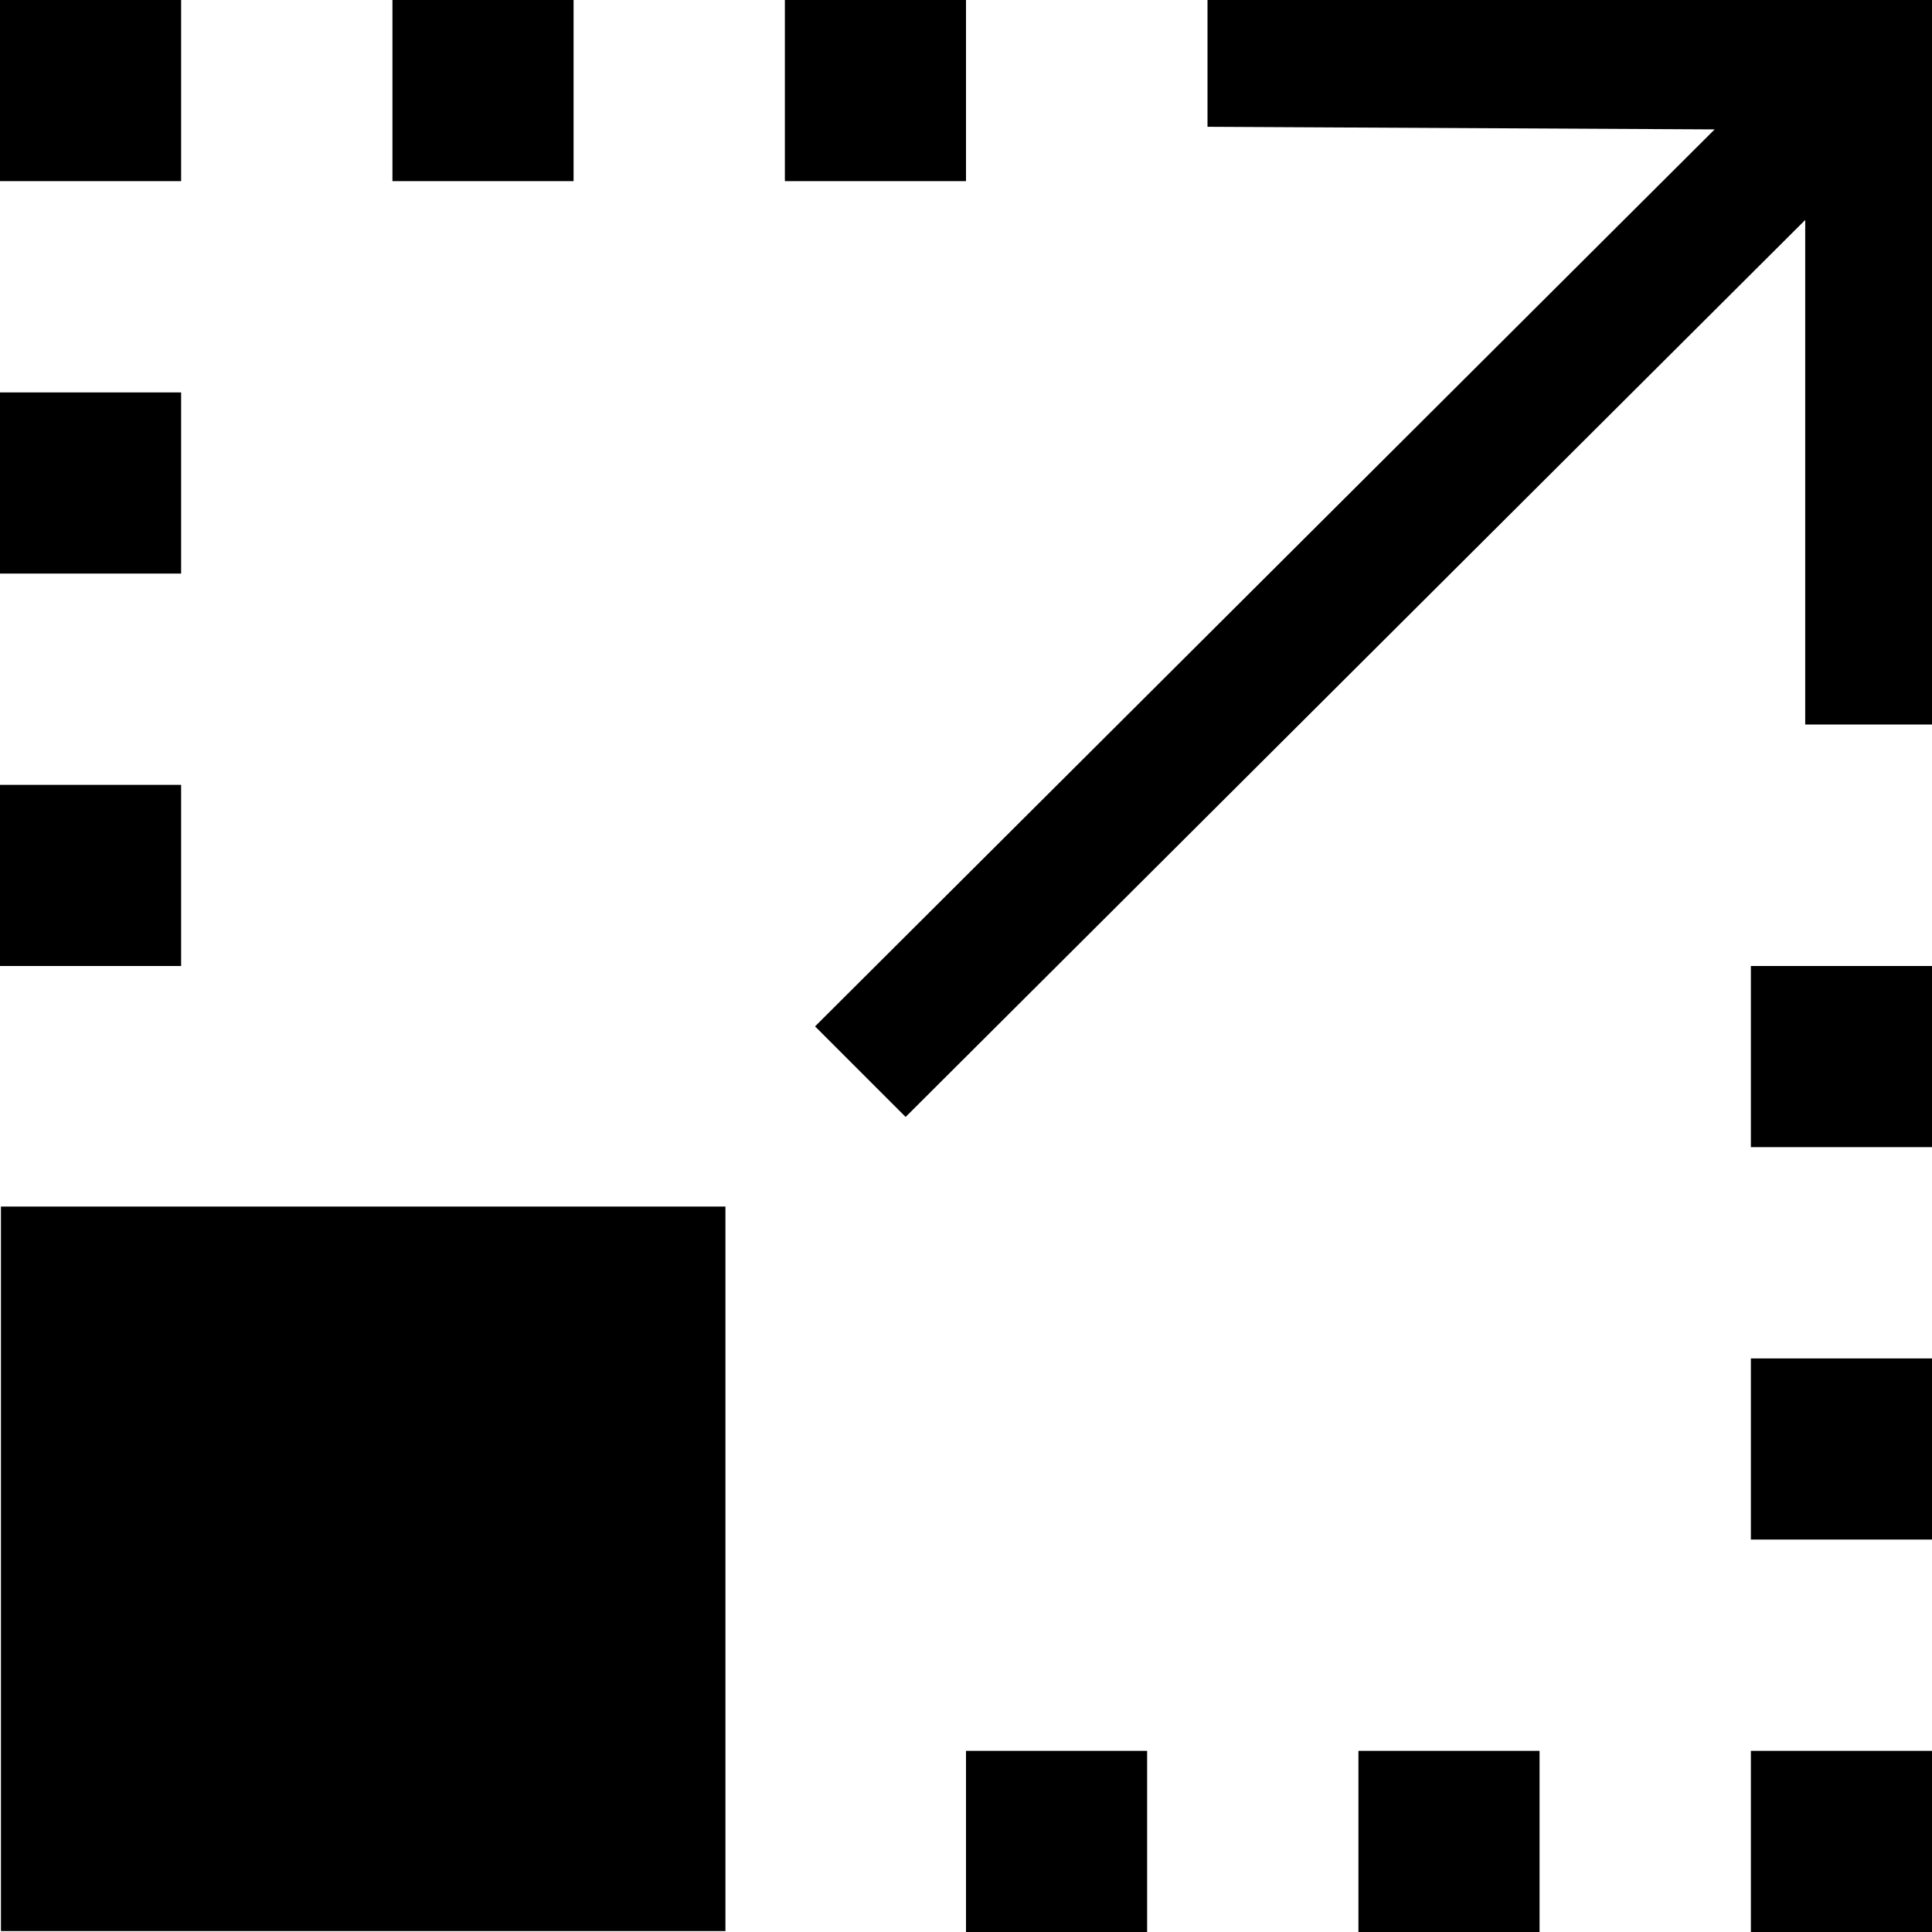
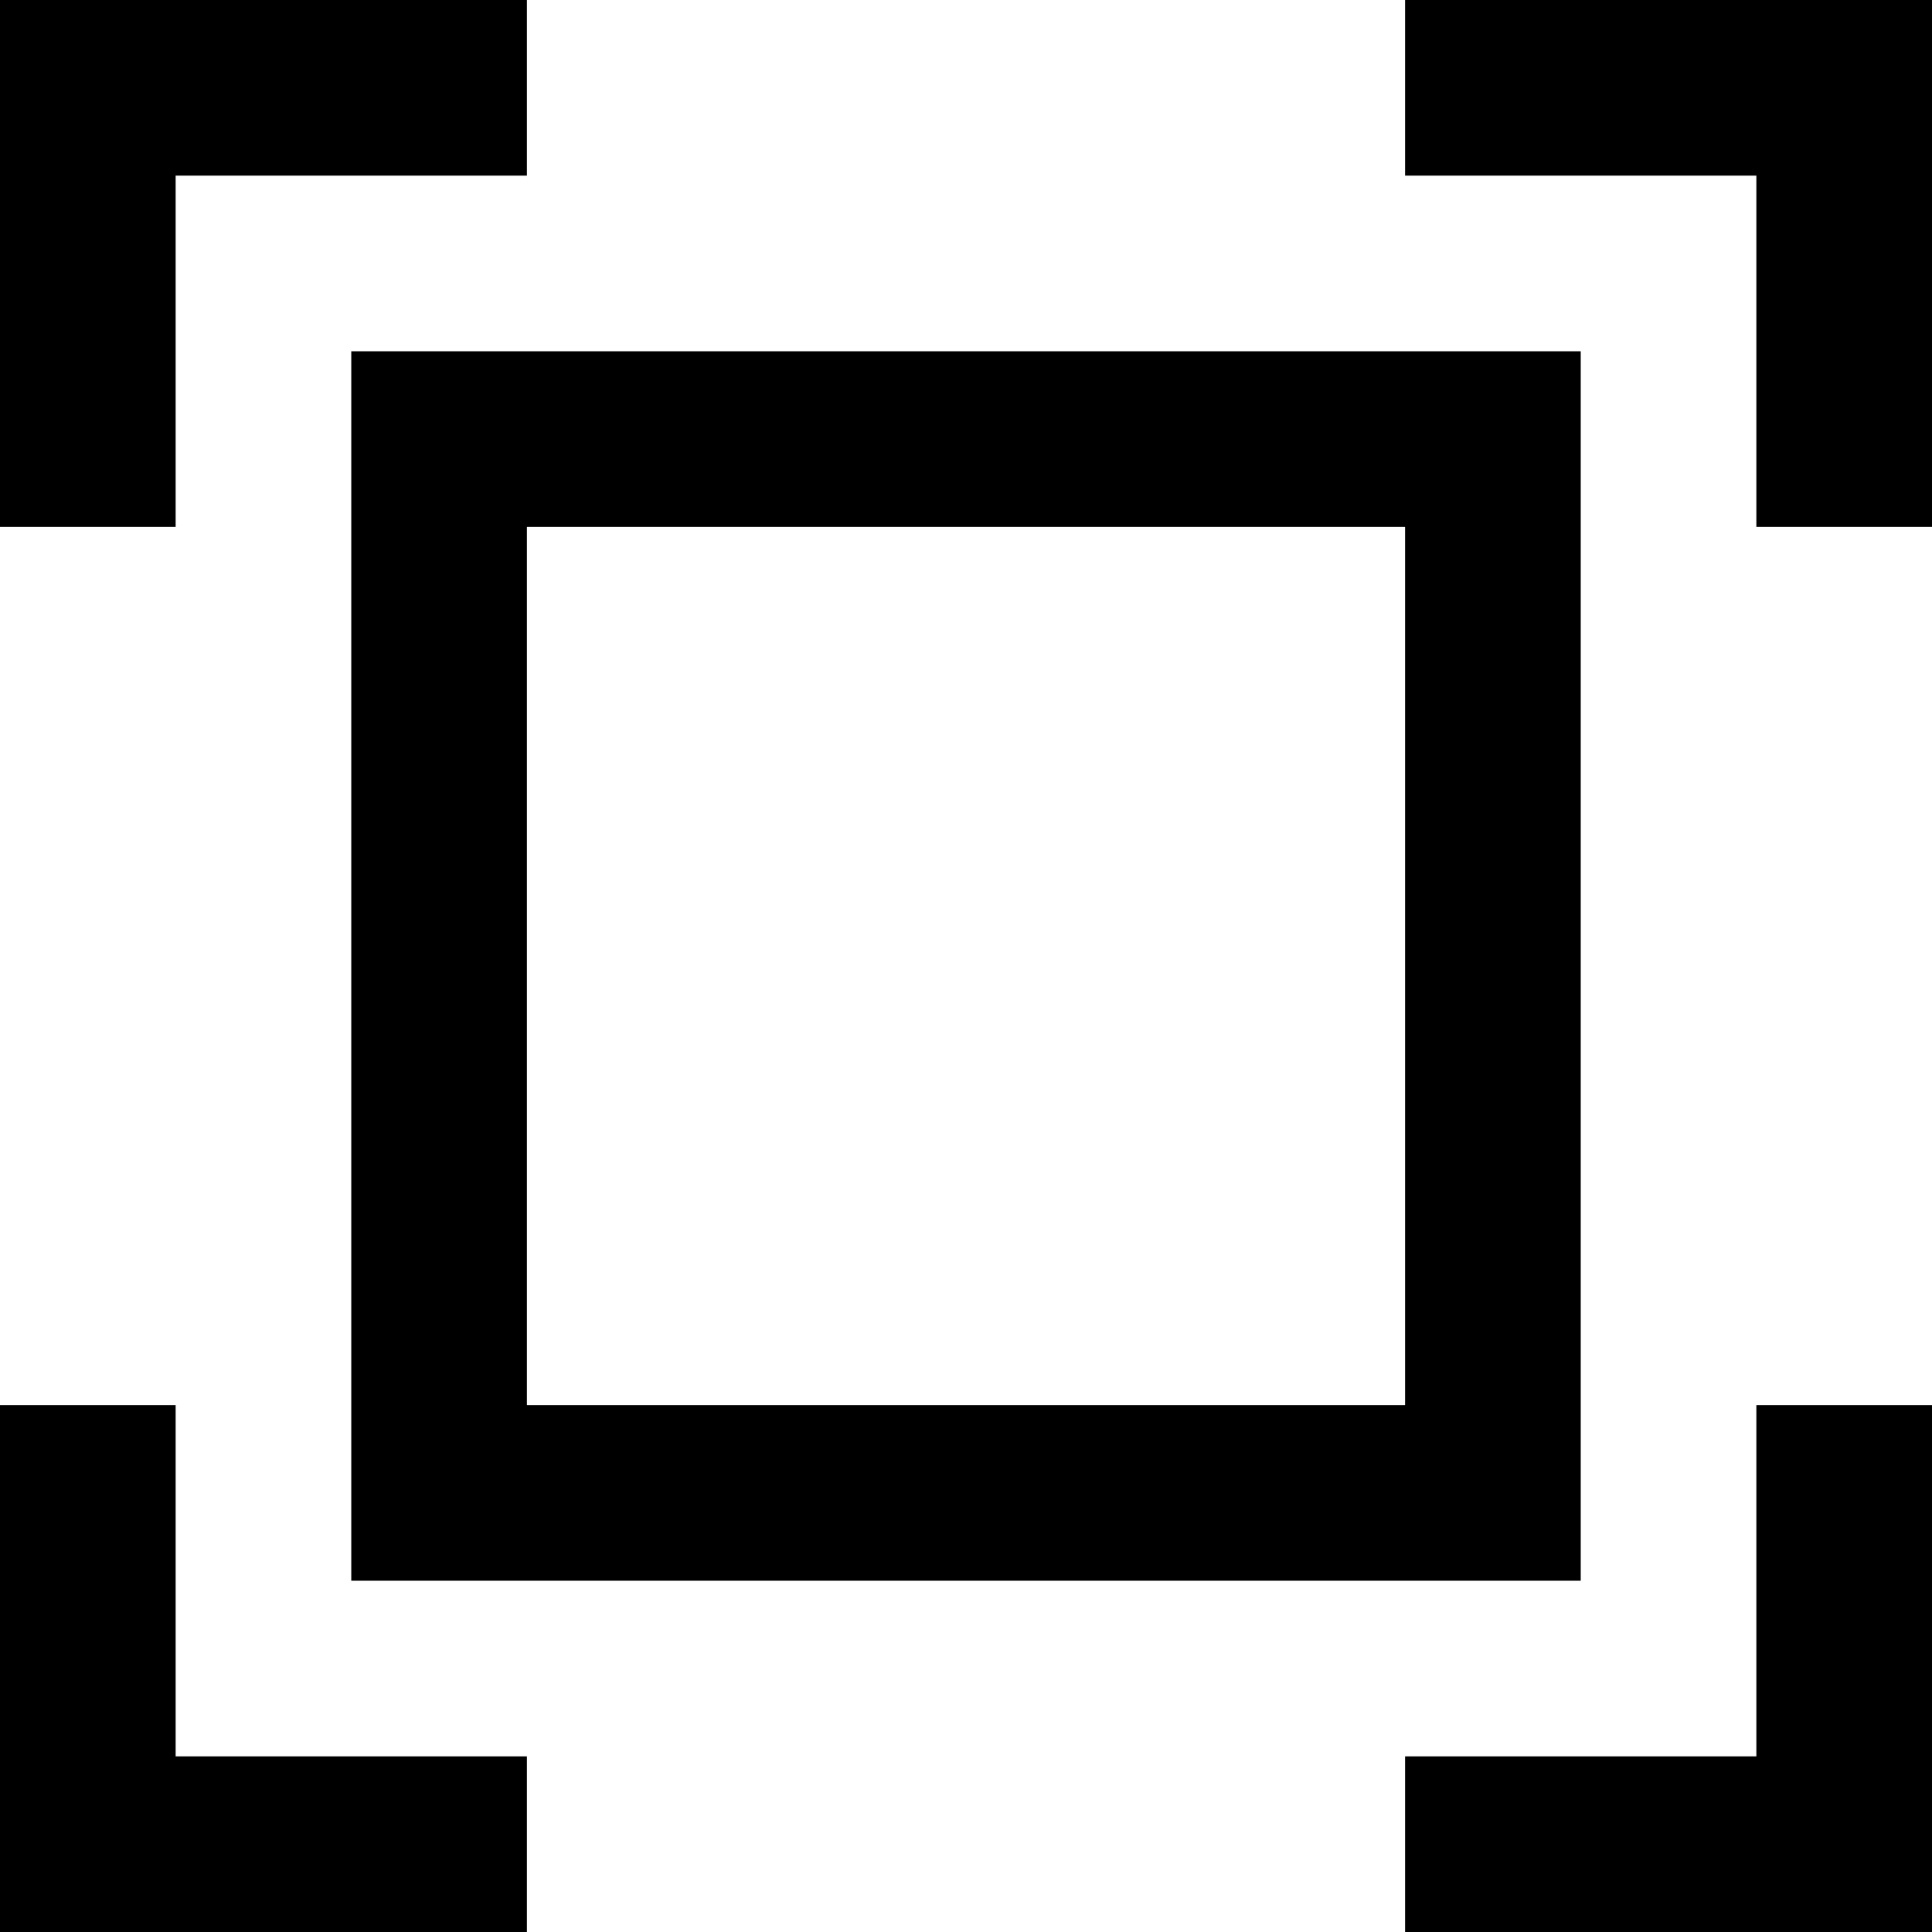
<svg xmlns="http://www.w3.org/2000/svg" width="1024" height="1024" viewBox="0 0 1024 1024" id="svg3353" version="1.1">
  <defs id="defs3355" />
  <g id="layer1" transform="translate(0,-28.36216)">
    <g transform="matrix(1.089362,0,0,-1.089362,-45.75319,1098.842)" id="g4" style="fill:#000000" />
    <g transform="matrix(0.8,0,0,-0.8,376,608.0958)" id="g4-0" style="fill:#000000" />
-     <path id="path4539-4-3" style="fill:#000000;fill-opacity:1;stroke-width:1.116" d="m 928,748.362 v 96 h 96 v -96 z M 720,956.362 v 96 h 96 v -96 z m -208,-3e-5 v 96 h 96 V 956.362 Z M 928,540.362 V 636.362 H 1024 v -96 z m 2e-5,416 v 96 h 96 v -96 z m -928,-512 v 96 h 96 v -96 z m 0,-208 v 96 h 96 v -96 z M 416,28.362 v 96 h 96 V 28.362 Z m -208,0 v 96 h 96 V 28.362 Z M 0.5,667.862 h 384 V 1051.862 H 0.5 Z M 4e-7,28.362 V 124.362 H 96 V 28.362 Z M 640,28.362 V 95.561 L 908.801,96.947 432,572.362 l 48,48 476.801,-475.415 v 267.415 H 1024 V 28.362 Z" />
+     <g id="g14" transform="matrix(46.54545,0,0,46.54545,0,28.3622)">
+       <g id="g12">
+         <path d="M 4,18 H 18 V 4 H 4 Z M 6,6 H 16 V 16 H 6 Z" id="path2" />
+         <polygon points="0,22 6,22 6,20 2,20 2,16 0,16 " id="polygon4" />
+         <polygon points="6,0 0,0 0,6 2,6 2,2 6,2 " id="polygon6" />
+         <polygon points="16,22 22,22 22,16 20,16 20,20 16,20 " id="polygon8" />
+         <polygon points="20,2 20,6 22,6 22,0 16,0 16,2 " id="polygon10" />
+       </g>
+     </g>
  </g>
</svg>
